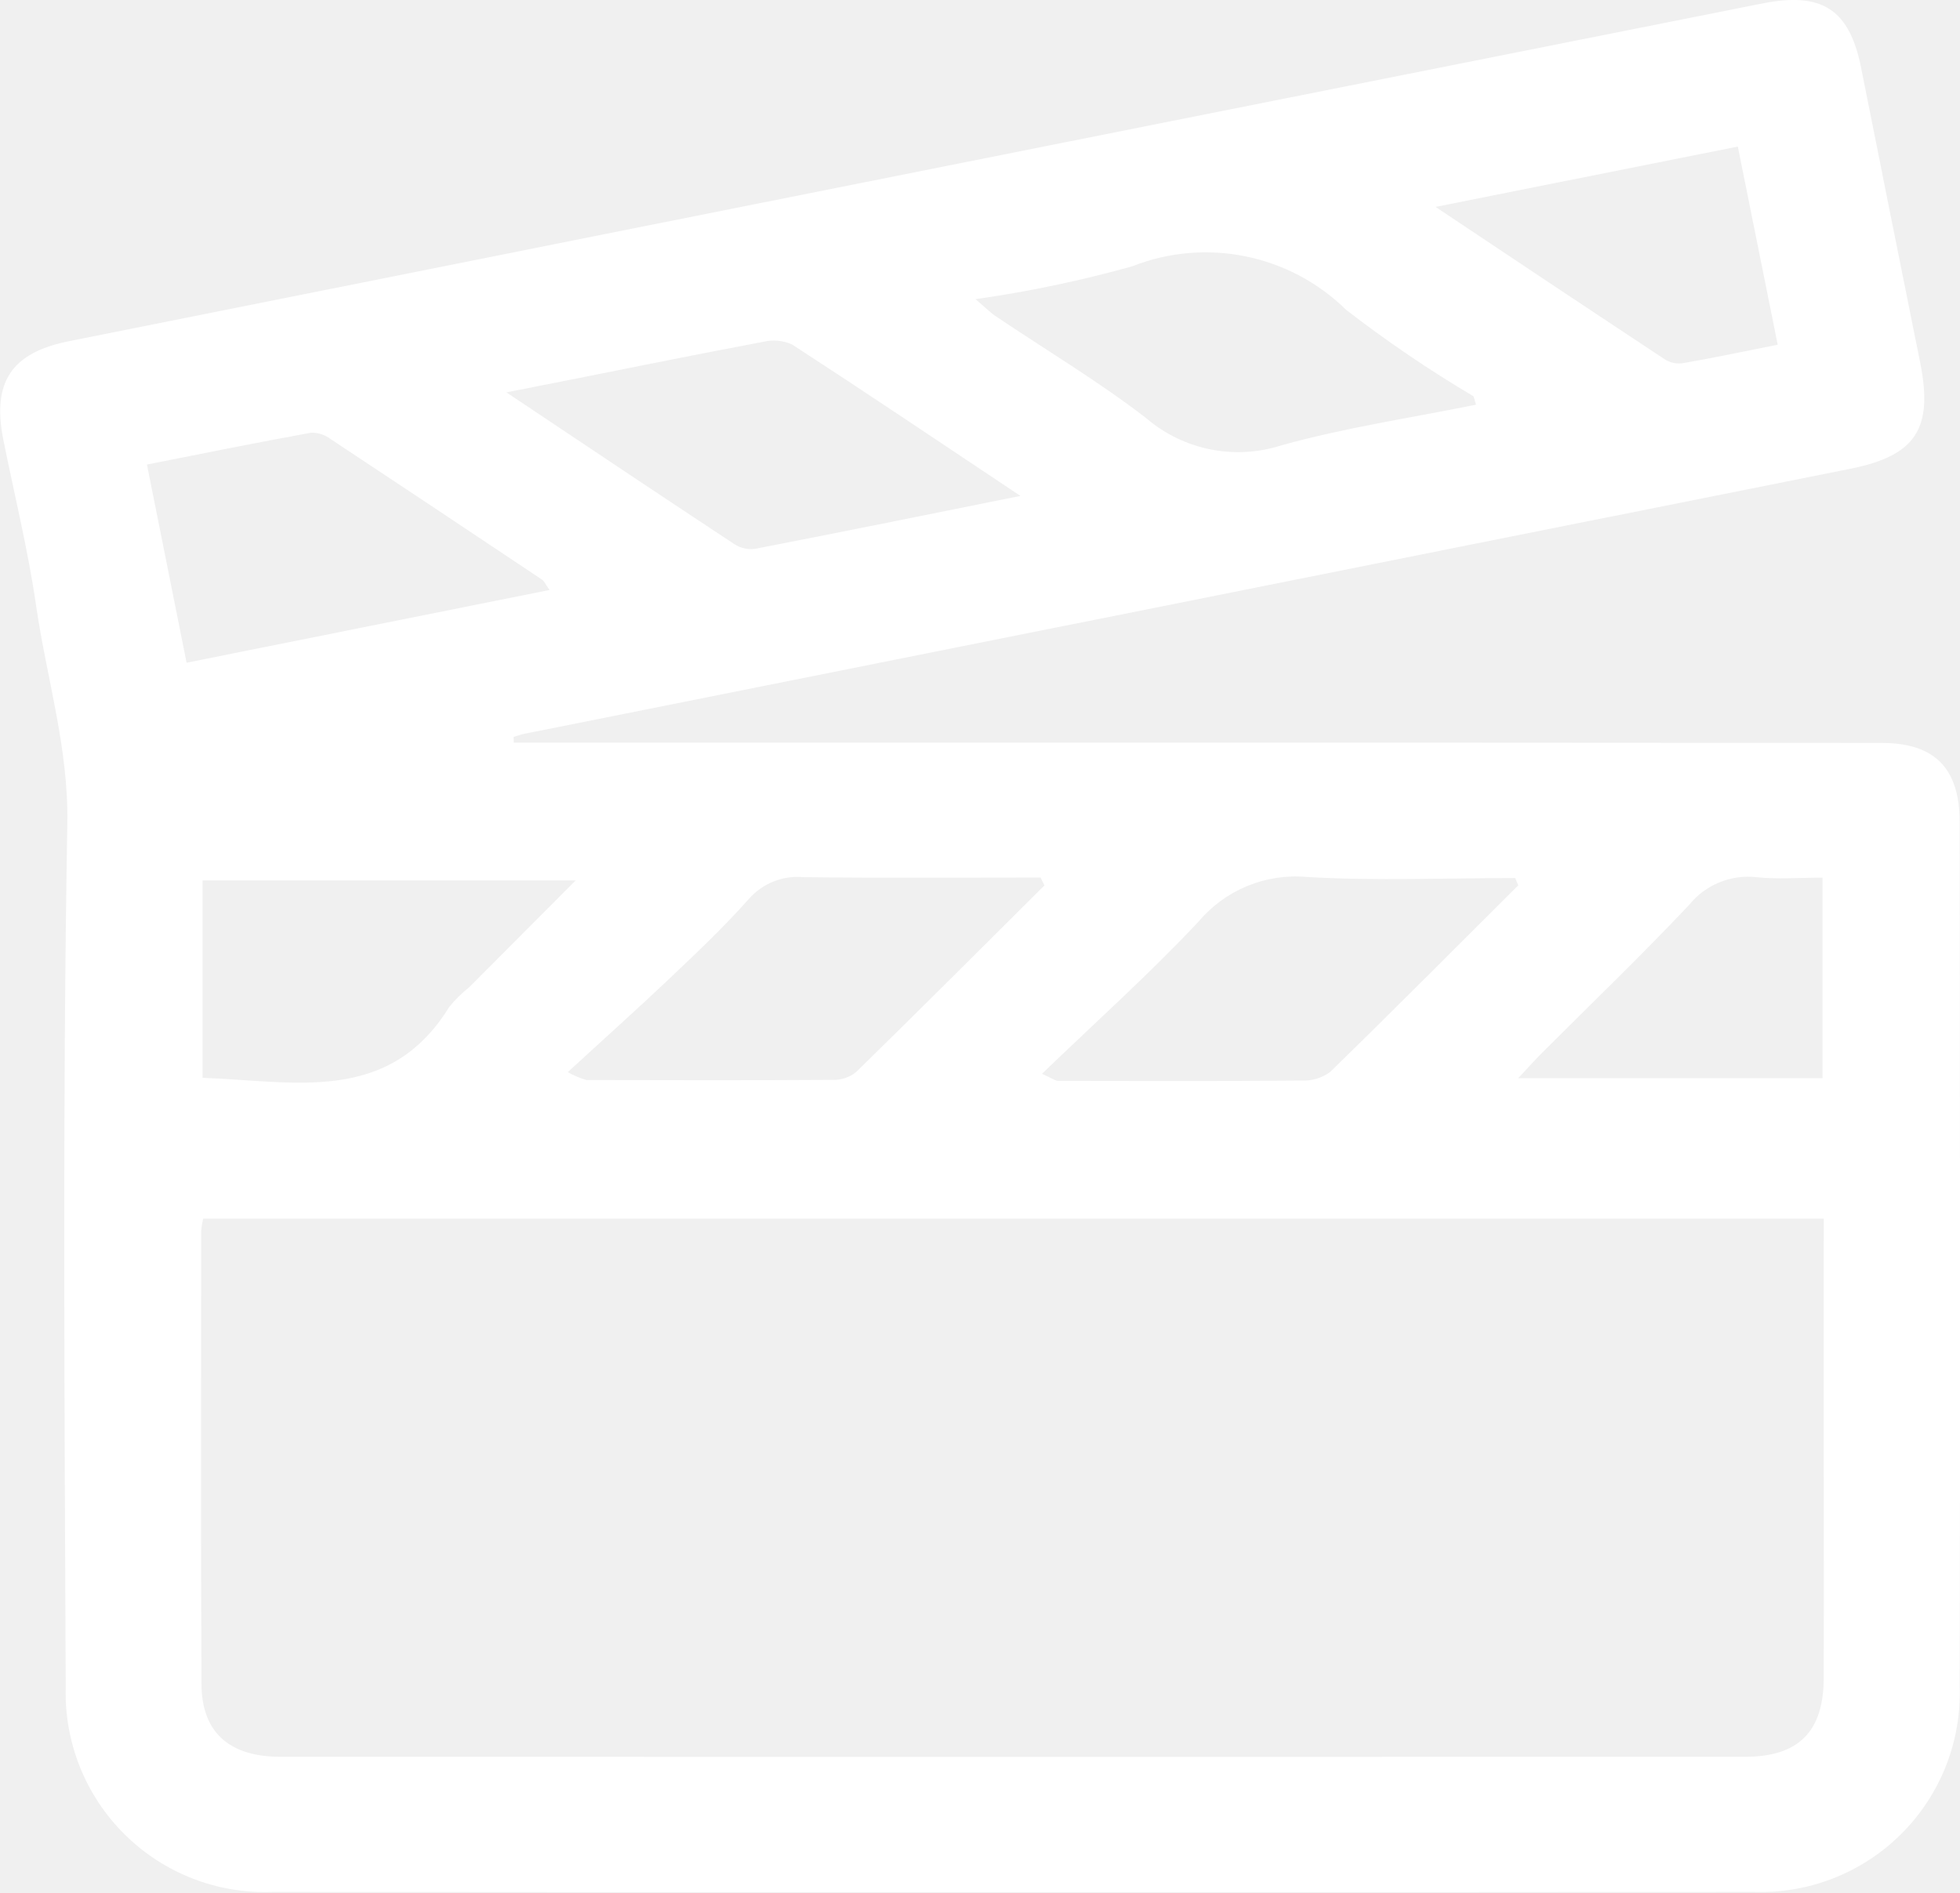
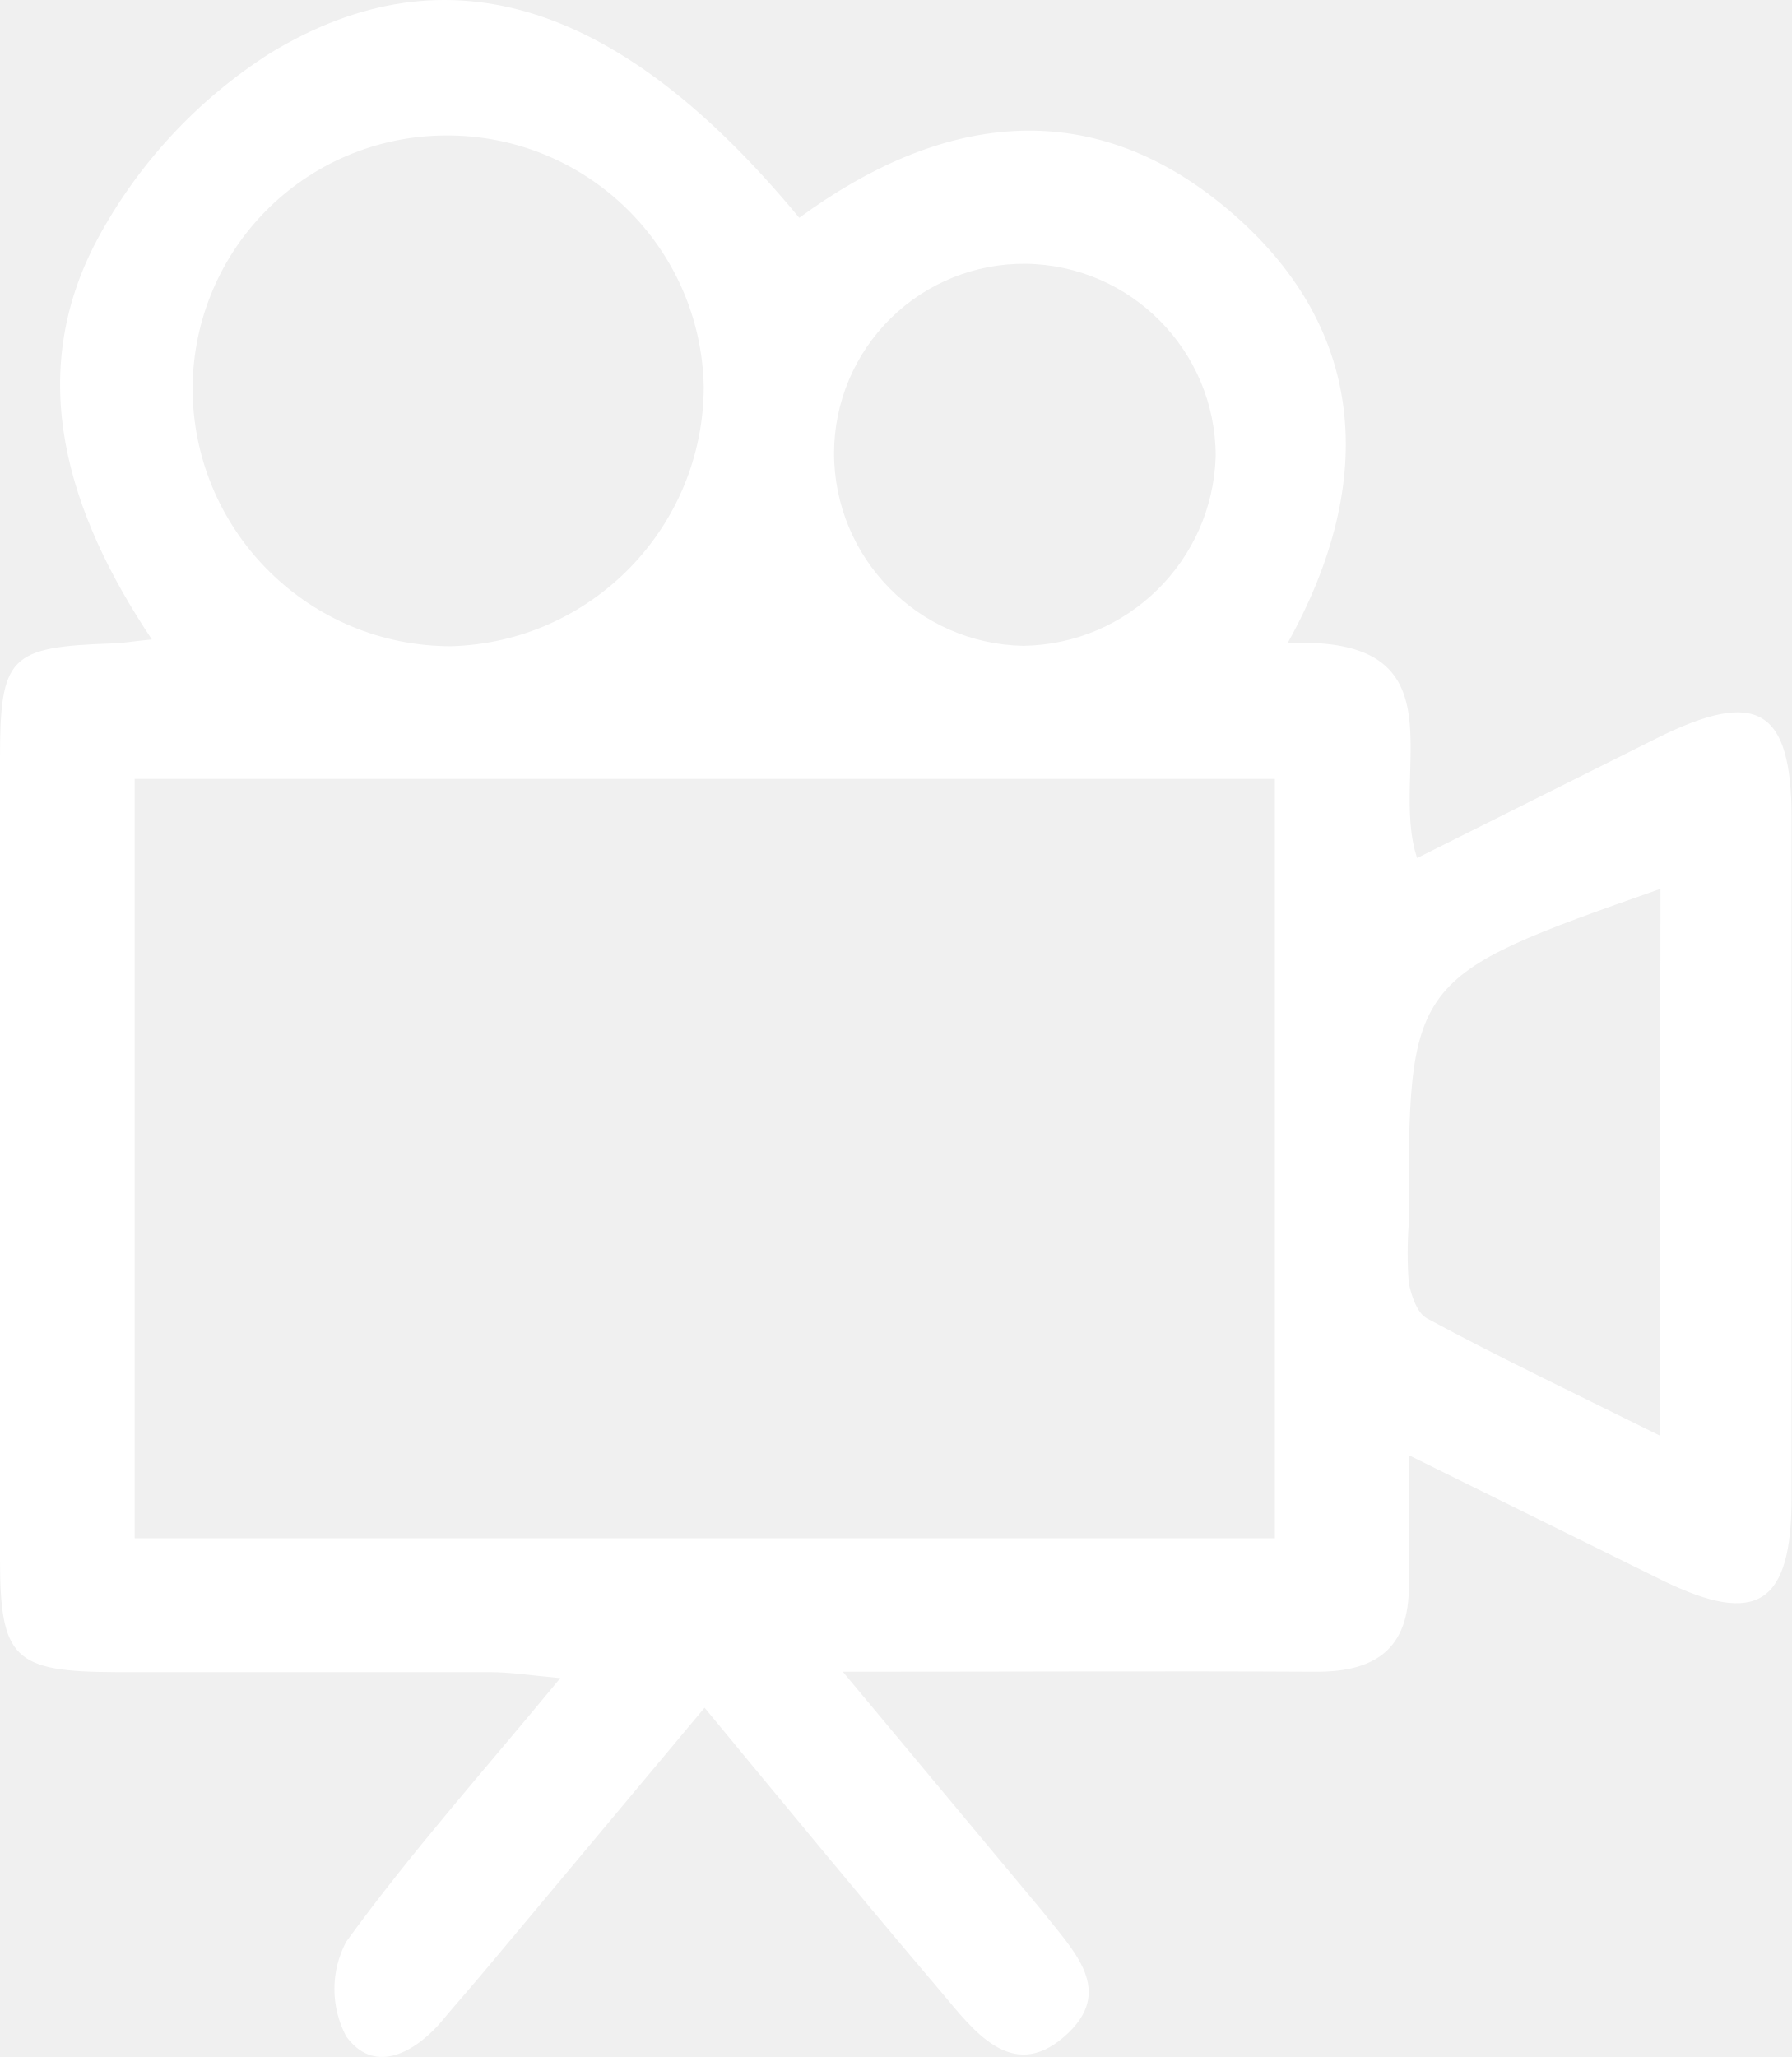
- <svg xmlns="http://www.w3.org/2000/svg" width="74.974" height="72.396" viewBox="0 0 74.974 72.396">
-   <g id="Group_10" data-name="Group 10" transform="translate(-1237.949 -446.997)">
-     <path id="Path_13" data-name="Path 13" d="M1257.6,475.409q10.473,0,20.946,0,15.688,0,31.375.012c2.036,0,2.988.967,2.99,3.035.01,11.017.028,22.035,0,33.052a7.617,7.617,0,0,1-7.877,7.872q-28.322.025-56.644,0a7.619,7.619,0,0,1-7.927-7.827c-.045-11.017-.127-22.036.061-33.051.05-2.9-.792-5.554-1.192-8.323-.308-2.129-.827-4.227-1.252-6.339-.444-2.206.289-3.346,2.5-3.787q21.241-4.25,42.486-8.484,11.151-2.224,22.3-4.44c2.281-.455,3.329.228,3.774,2.46q1.122,5.635,2.257,11.267c.513,2.542-.161,3.574-2.674,4.076q-25.353,5.065-50.7,10.135c-.145.029-.286.081-.428.122Zm50.115,18.211h-61.994a3.387,3.387,0,0,0-.076.457c0,5.787-.019,11.574.012,17.362.01,1.834,1.059,2.77,3.016,2.771q28.018.011,56.037,0c2.045,0,3-.971,3-3.023.01-3.393,0-6.785,0-10.178C1307.712,498.578,1307.712,496.147,1307.712,493.62Zm-11.688-12.749-.118-.281c-2.656,0-5.319.115-7.965-.04a4.848,4.848,0,0,0-4.157,1.717c-1.868,1.989-3.908,3.816-5.979,5.812.408.185.51.271.612.271,3.108.006,6.215.015,9.323-.012a1.7,1.7,0,0,0,1.09-.331C1291.25,485.651,1293.631,483.255,1296.024,480.871Zm-18.127,0-.147-.3c-3.023,0-6.047.023-9.069-.014a2.471,2.471,0,0,0-2.094.838c-.952,1.072-2,2.061-3.042,3.05-1.232,1.17-2.5,2.3-3.882,3.573a3.624,3.624,0,0,0,.71.3c3.153.007,6.306.014,9.459-.006a1.345,1.345,0,0,0,.863-.3C1273.11,485.654,1275.5,483.261,1277.9,480.874Zm-2.639-22.431c.379.322.565.514.783.66,1.919,1.292,3.916,2.481,5.744,3.891a5.408,5.408,0,0,0,5.179,1.044c2.431-.677,4.947-1.048,7.443-1.555-.067-.2-.069-.3-.119-.335a47.88,47.88,0,0,1-4.844-3.289,7.664,7.664,0,0,0-8.193-1.669A46.643,46.643,0,0,1,1275.258,458.443Zm1.72,7.529c-3.088-2.059-5.89-3.945-8.722-5.786a1.693,1.693,0,0,0-1.122-.107c-2.464.462-4.921.963-7.381,1.451l-2.436.482c3.1,2.07,5.9,3.949,8.72,5.807a1.17,1.17,0,0,0,.782.181C1270.091,467.365,1273.357,466.7,1276.978,465.972Zm-17.011,14.713h-14.272v7.552c3.488.117,7.117,1.044,9.435-2.711a4.83,4.83,0,0,1,.764-.754C1257.2,483.463,1258.506,482.151,1259.966,480.685Zm-1-11.112c-.159-.223-.2-.343-.292-.4q-4.028-2.692-8.068-5.366a1.213,1.213,0,0,0-.76-.253c-2.063.375-4.118.792-6.28,1.218l1.516,7.584Zm48.694,11.006c-.931,0-1.726.065-2.506-.016a2.9,2.9,0,0,0-2.6,1.061c-1.827,1.939-3.753,3.785-5.636,5.671-.262.263-.509.541-.9.957h11.643Zm-3.24-27.972-11.563,2.308c3.144,2.1,5.953,3.973,8.773,5.835a1.019,1.019,0,0,0,.67.148c1.169-.2,2.331-.448,3.646-.709Z" fill="#fff" />
+ <svg xmlns="http://www.w3.org/2000/svg" viewBox="0 0 44.84 51.47">
+   <defs>
+     <style>.cls-1{fill:#fff;}</style>
+   </defs>
+   <g id="Layer_2" data-name="Layer 2">
+     <g id="Layer_1-2" data-name="Layer 1">
+       <path class="cls-1" d="M21.09,41.83l5,6c.78,1,1.85,2,.53,3.14s-2.28-.19-3.08-1.14c-1.93-2.27-3.82-4.57-5.91-7.1l-5.34,6.39c-.43.52-.86,1-1.31,1.54-.69.76-1.65,1.22-2.32.29a2.53,2.53,0,0,1,0-2.36c1.6-2.21,3.43-4.26,5.36-6.6-.76-.07-1.26-.15-1.77-.15H2.9C.35,41.83,0,41.51,0,39v-20c0-2.58.23-2.81,2.8-2.9.24,0,.47-.05,1-.1-2.13-3.19-3.18-6.6-1.37-10A12.59,12.59,0,0,1,6.76,1.33C11.23-1.39,15.58.1,20,5.45c3.49-2.56,7.22-3.15,10.7-.23S34.5,12,32.22,16.09c4.49-.19,2.51,3.19,3.24,5.38,2-1,4-2,6-3,2.51-1.25,3.37-.74,3.37,2q0,8.52,0,17c0,2.67-.86,3.23-3.22,2.08l-6.36-3.14c0,1.23,0,2.18,0,3.12.06,1.63-.72,2.31-2.33,2.3C29.15,41.81,25.38,41.83,21.09,41.83ZM31.9,19.49H3.37v19H31.9ZM4.82,9.84a6.47,6.47,0,0,0,6.47,6.33,6.51,6.51,0,0,0,6.32-6.49,6.42,6.42,0,0,0-6.48-6.29A6.35,6.35,0,0,0,4.82,9.84ZM25.67,6.6a4.75,4.75,0,0,0-4.8,4.73,4.83,4.83,0,0,0,4.73,4.83,4.89,4.89,0,0,0,4.82-4.75A4.82,4.82,0,0,0,25.67,6.6ZM41.55,22.24c-6.31,2.22-6.31,2.22-6.3,8.39a10.17,10.17,0,0,0,0,1.46c.06.32.21.77.46.9,1.85,1,3.73,1.89,5.82,2.93Z" />
+     </g>
  </g>
</svg>
